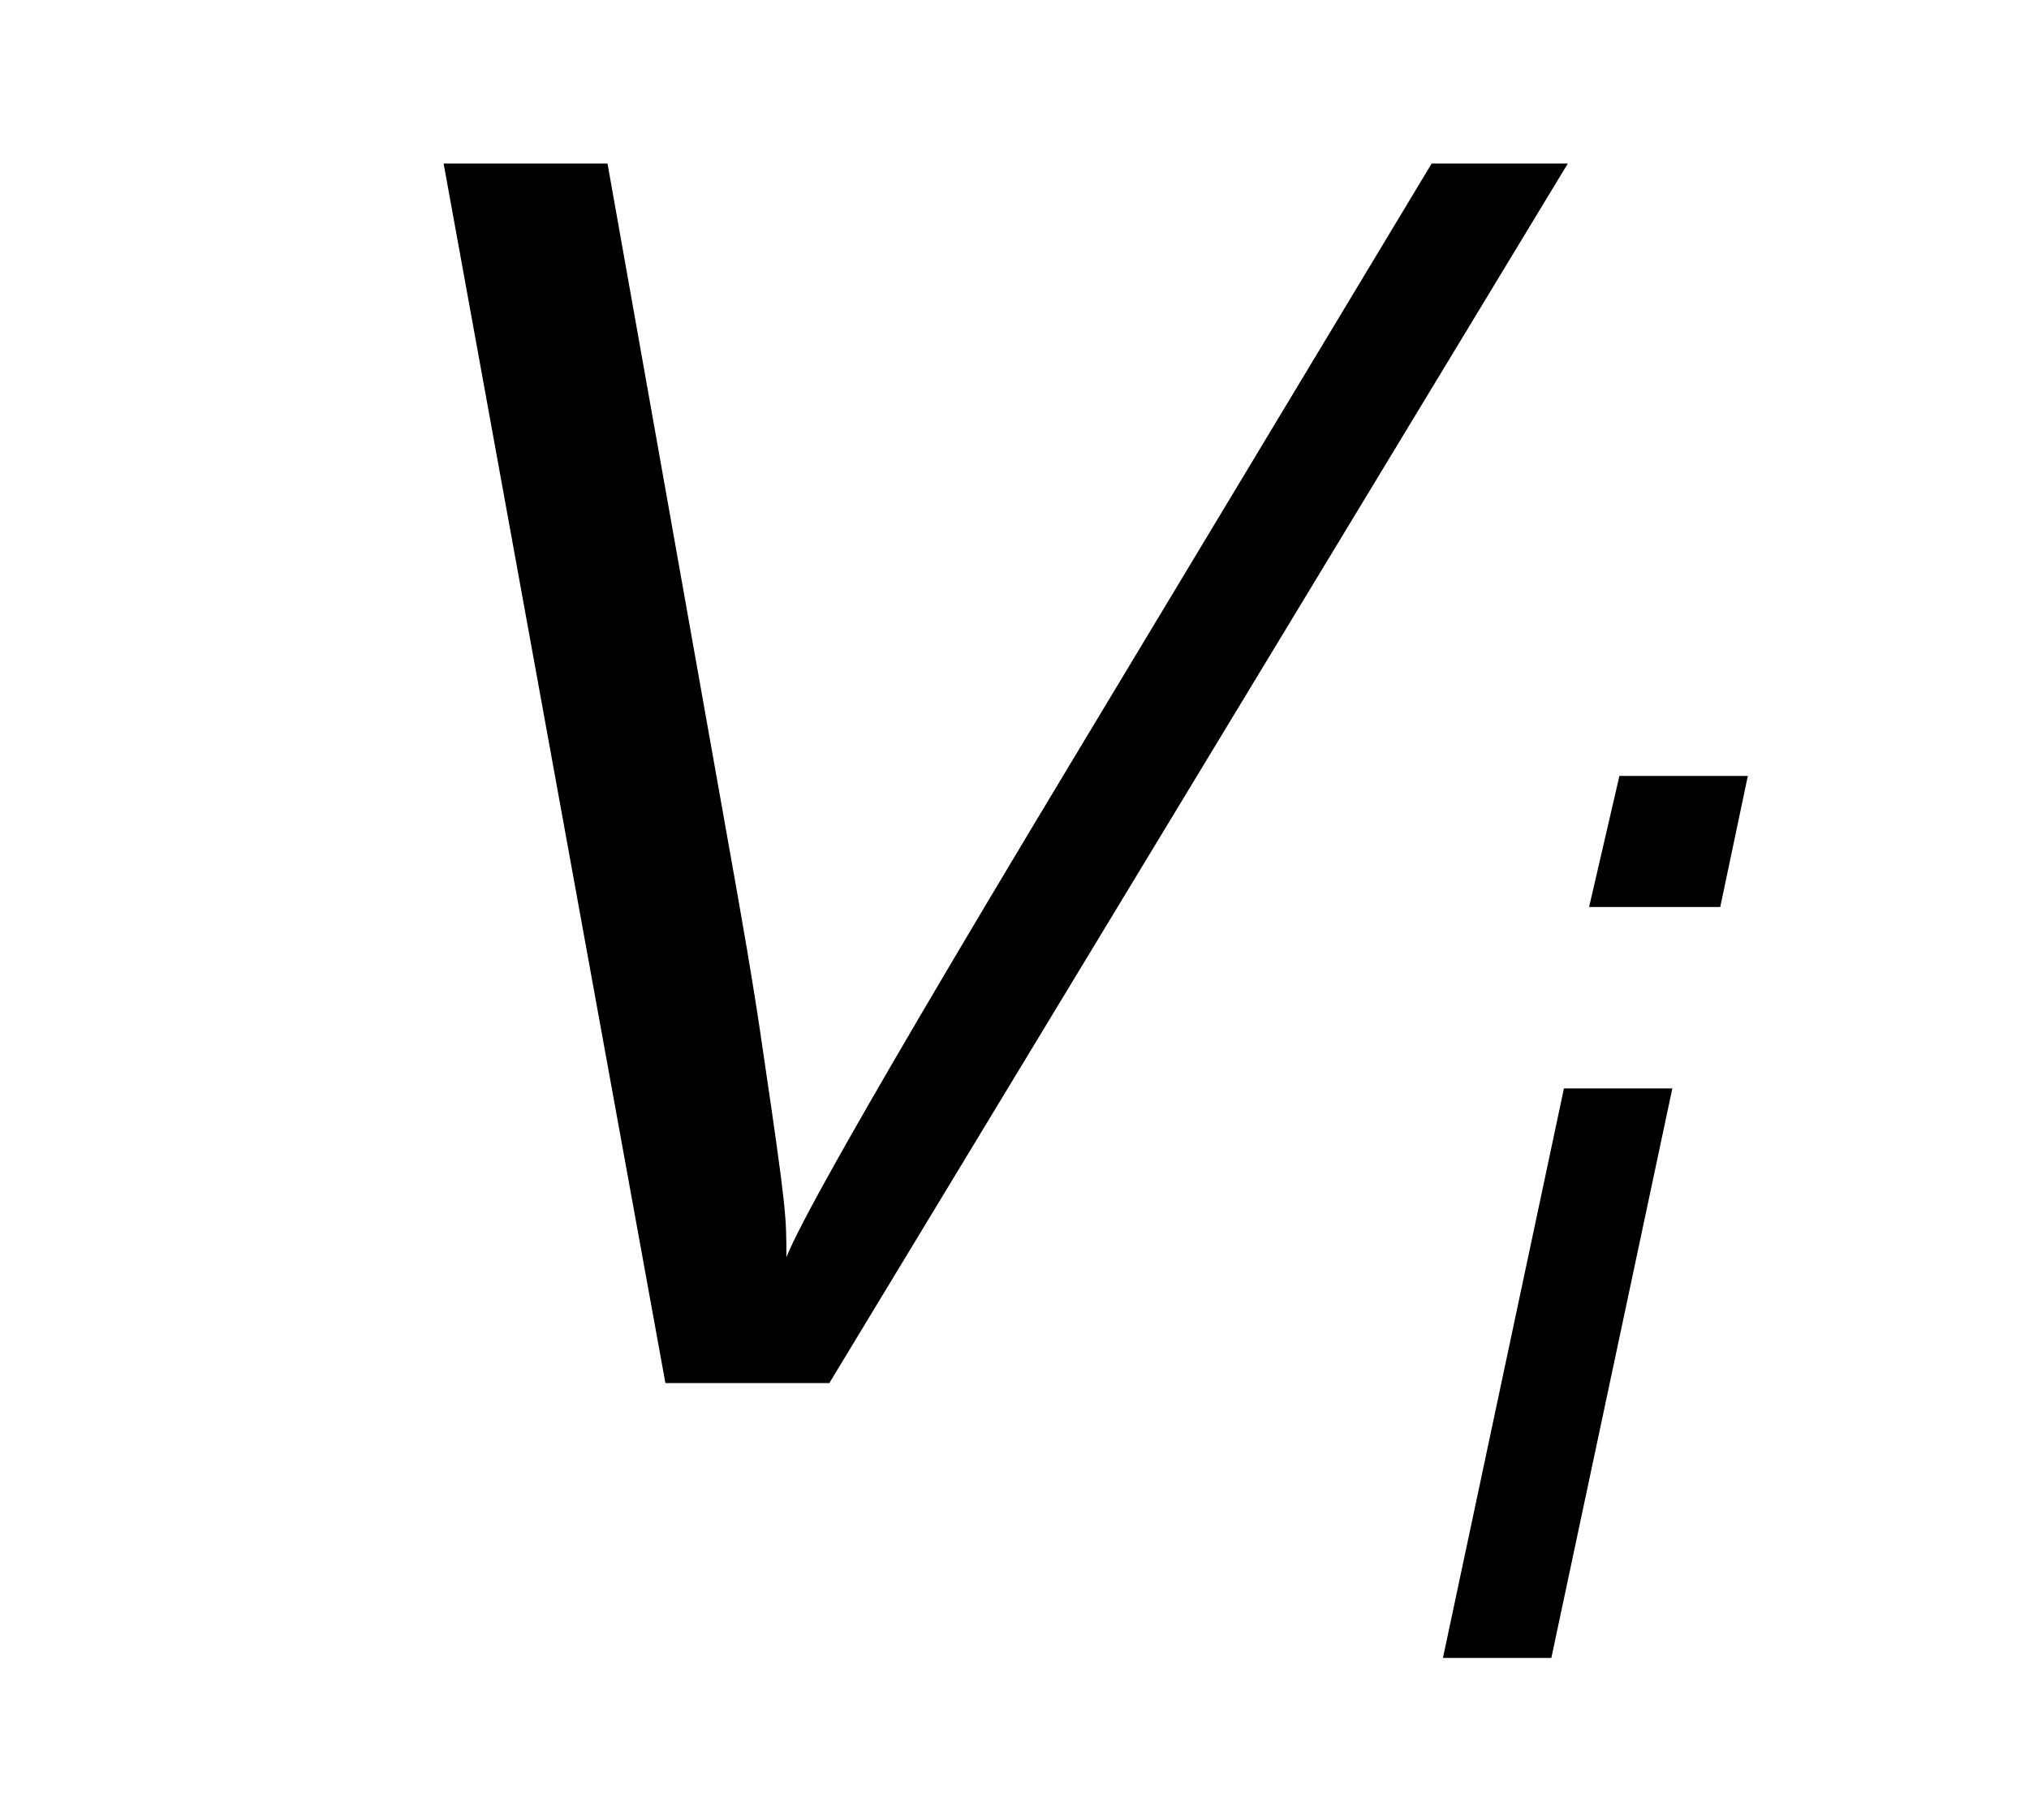
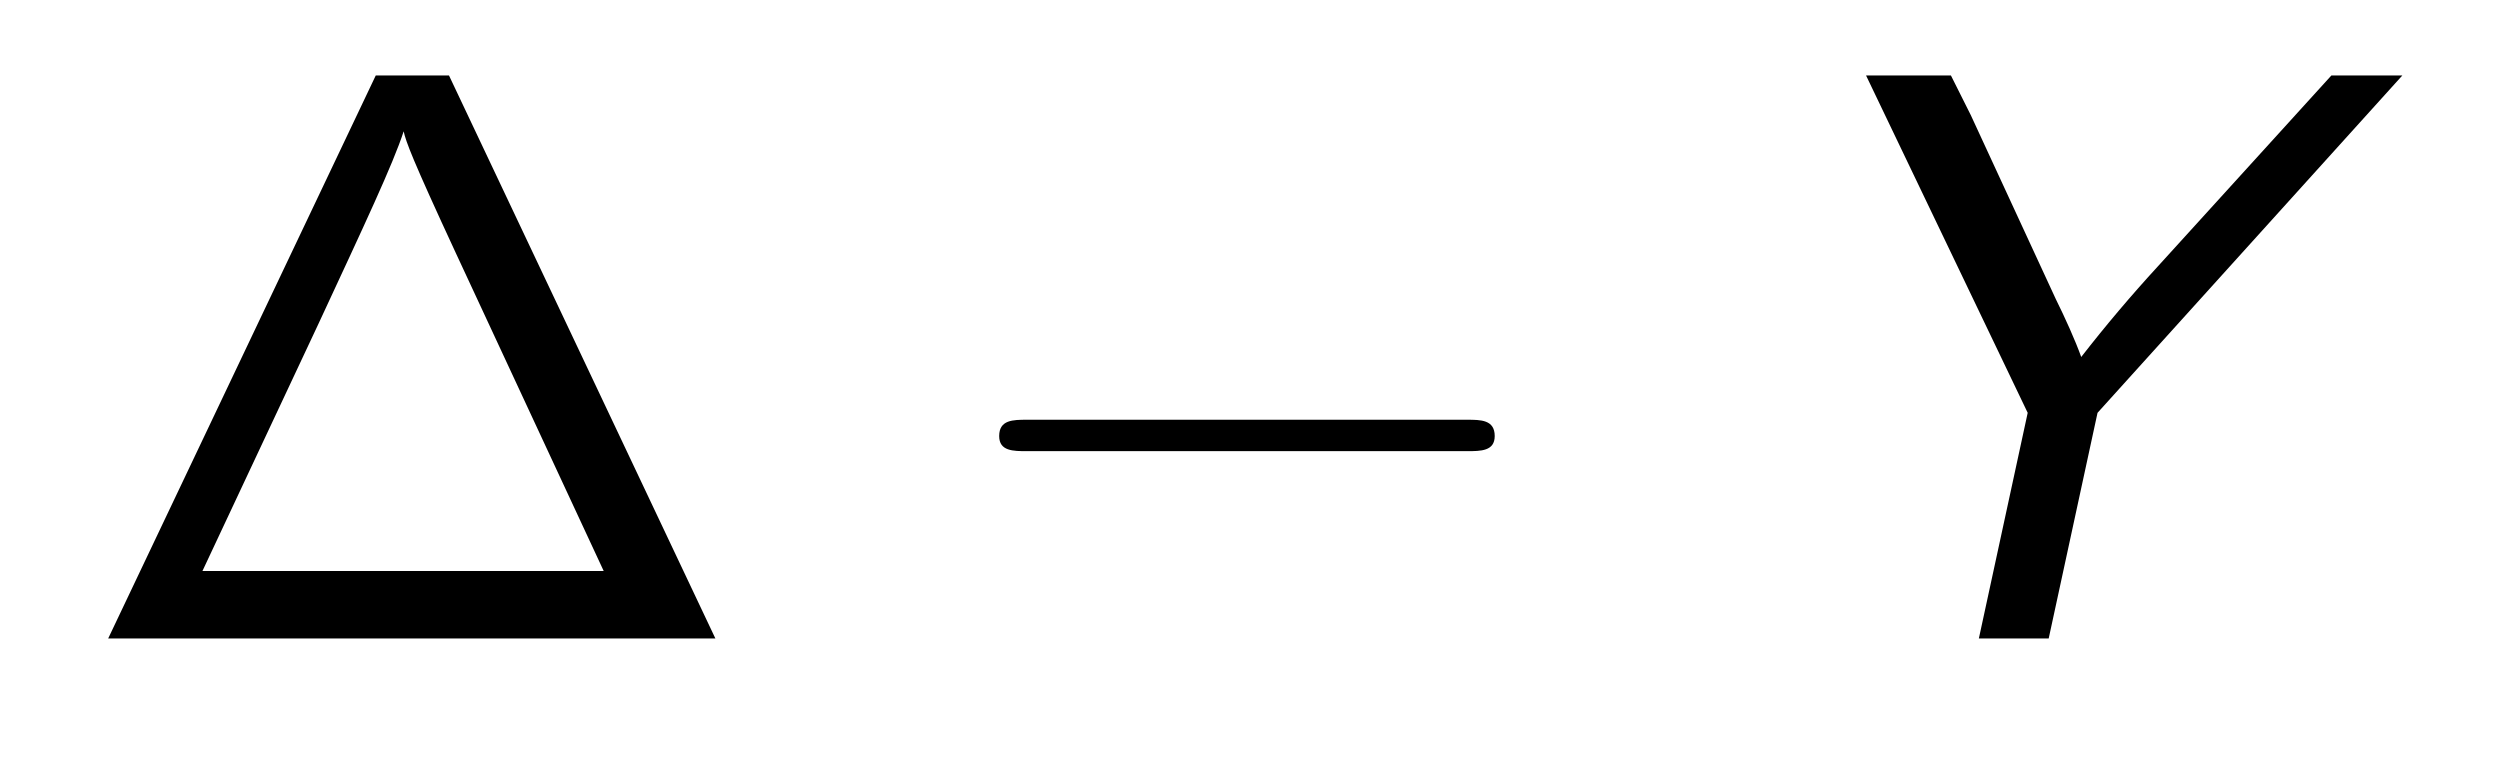
- <svg xmlns="http://www.w3.org/2000/svg" xmlns:xlink="http://www.w3.org/1999/xlink" viewBox="0 0 12.578 11.28" version="1.2">
+ <svg xmlns="http://www.w3.org/2000/svg" xmlns:xlink="http://www.w3.org/1999/xlink" viewBox="0 0 33.58 10.485" version="1.2">
  <defs>
    <g>
      <symbol overflow="visible" id="glyph0-0">
        <path style="stroke:none;" d="" />
      </symbol>
      <symbol overflow="visible" id="glyph0-1">
-         <path style="stroke:none;" d="M 8.719 -7.562 L 7.875 -7.562 L 5.656 -3.875 C 4.047 -1.203 3.922 -0.891 3.875 -0.781 C 3.875 -1.031 3.875 -1.078 3.734 -2.031 C 3.672 -2.469 3.594 -2.906 3.516 -3.344 L 2.766 -7.562 L 1.75 -7.562 L 3.125 0 L 4.141 0 Z M 8.719 -7.562 " />
+         <path style="stroke:none;" d="M 5.031 -7.562 L 4.047 -7.562 L 0.453 0 L 8.609 0 Z M 3.281 -4.234 C 3.891 -5.547 4.281 -6.375 4.422 -6.812 C 4.453 -6.672 4.531 -6.453 5.125 -5.172 L 7.109 -0.906 L 1.719 -0.906 Z M 3.281 -4.234 " />
      </symbol>
      <symbol overflow="visible" id="glyph1-0">
        <path style="stroke:none;" d="" />
      </symbol>
      <symbol overflow="visible" id="glyph1-1">
-         <path style="stroke:none;" d="M 2.562 -5.469 L 1.766 -5.469 L 1.578 -4.656 L 2.391 -4.656 Z M 0.672 0 L 1.344 0 L 2.094 -3.531 L 1.422 -3.531 Z M 0.672 0 " />
+         <path style="stroke:none;" d="M 7.188 -2.516 C 7.375 -2.516 7.562 -2.516 7.562 -2.719 C 7.562 -2.938 7.375 -2.938 7.188 -2.938 L 1.281 -2.938 C 1.094 -2.938 0.906 -2.938 0.906 -2.719 C 0.906 -2.516 1.094 -2.516 1.281 -2.516 Z M 7.188 -2.516 " />
+       </symbol>
+       <symbol overflow="visible" id="glyph2-0">
+         <path style="stroke:none;" d="" />
+       </symbol>
+       <symbol overflow="visible" id="glyph2-1">
+         <path style="stroke:none;" d="M 8.844 -7.562 L 7.891 -7.562 L 5.562 -5 C 5.203 -4.609 4.859 -4.203 4.531 -3.781 C 4.453 -4 4.312 -4.312 4.188 -4.562 L 3.047 -7.031 L 2.781 -7.562 L 1.641 -7.562 L 3.812 -3.031 L 3.156 0 L 4.094 0 L 4.75 -3.031 Z M 8.844 -7.562 " />
      </symbol>
    </g>
  </defs>
  <g id="surface1">
    <g style="fill:rgb(0%,0%,0%);fill-opacity:1;">
      <use xlink:href="#glyph0-1" x="1" y="8.576" />
    </g>
    <g style="fill:rgb(0%,0%,0%);fill-opacity:1;">
-       <use xlink:href="#glyph1-1" x="8.273" y="10.28" />
+       <use xlink:href="#glyph1-1" x="12.515" y="8.576" />
+     </g>
+     <g style="fill:rgb(0%,0%,0%);fill-opacity:1;">
+       <use xlink:href="#glyph2-1" x="23.424" y="8.576" />
    </g>
  </g>
</svg>
